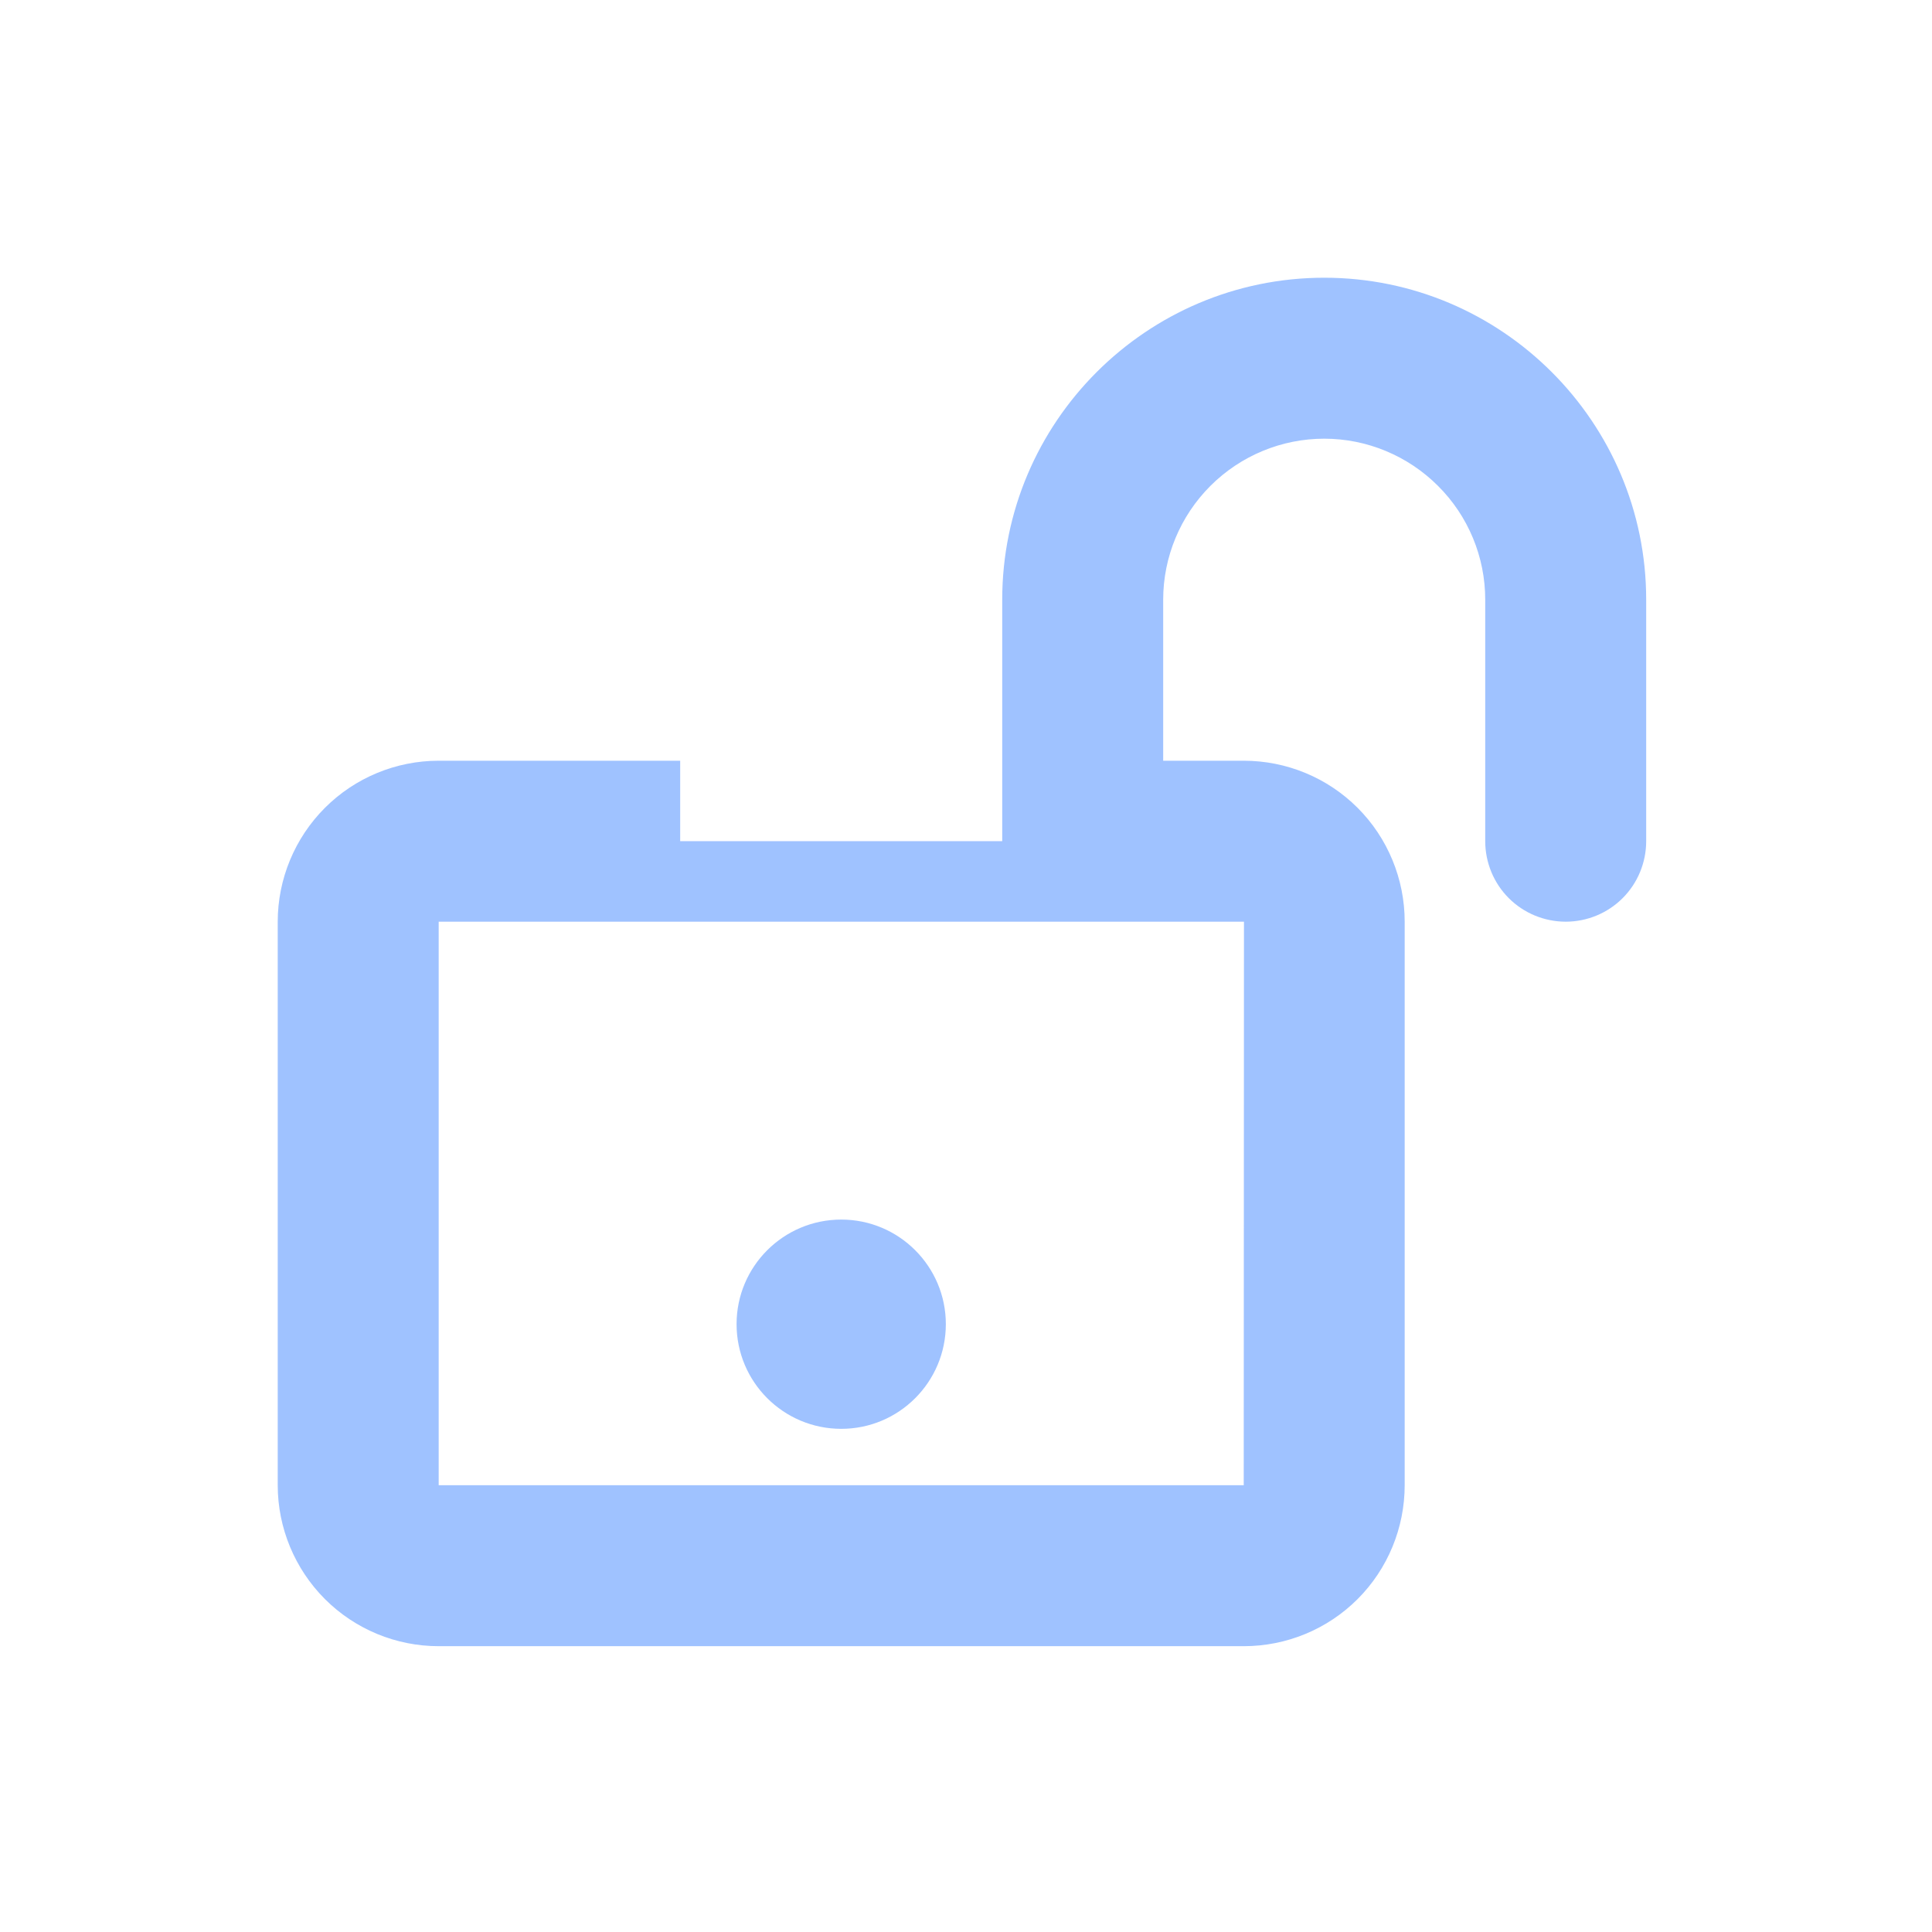
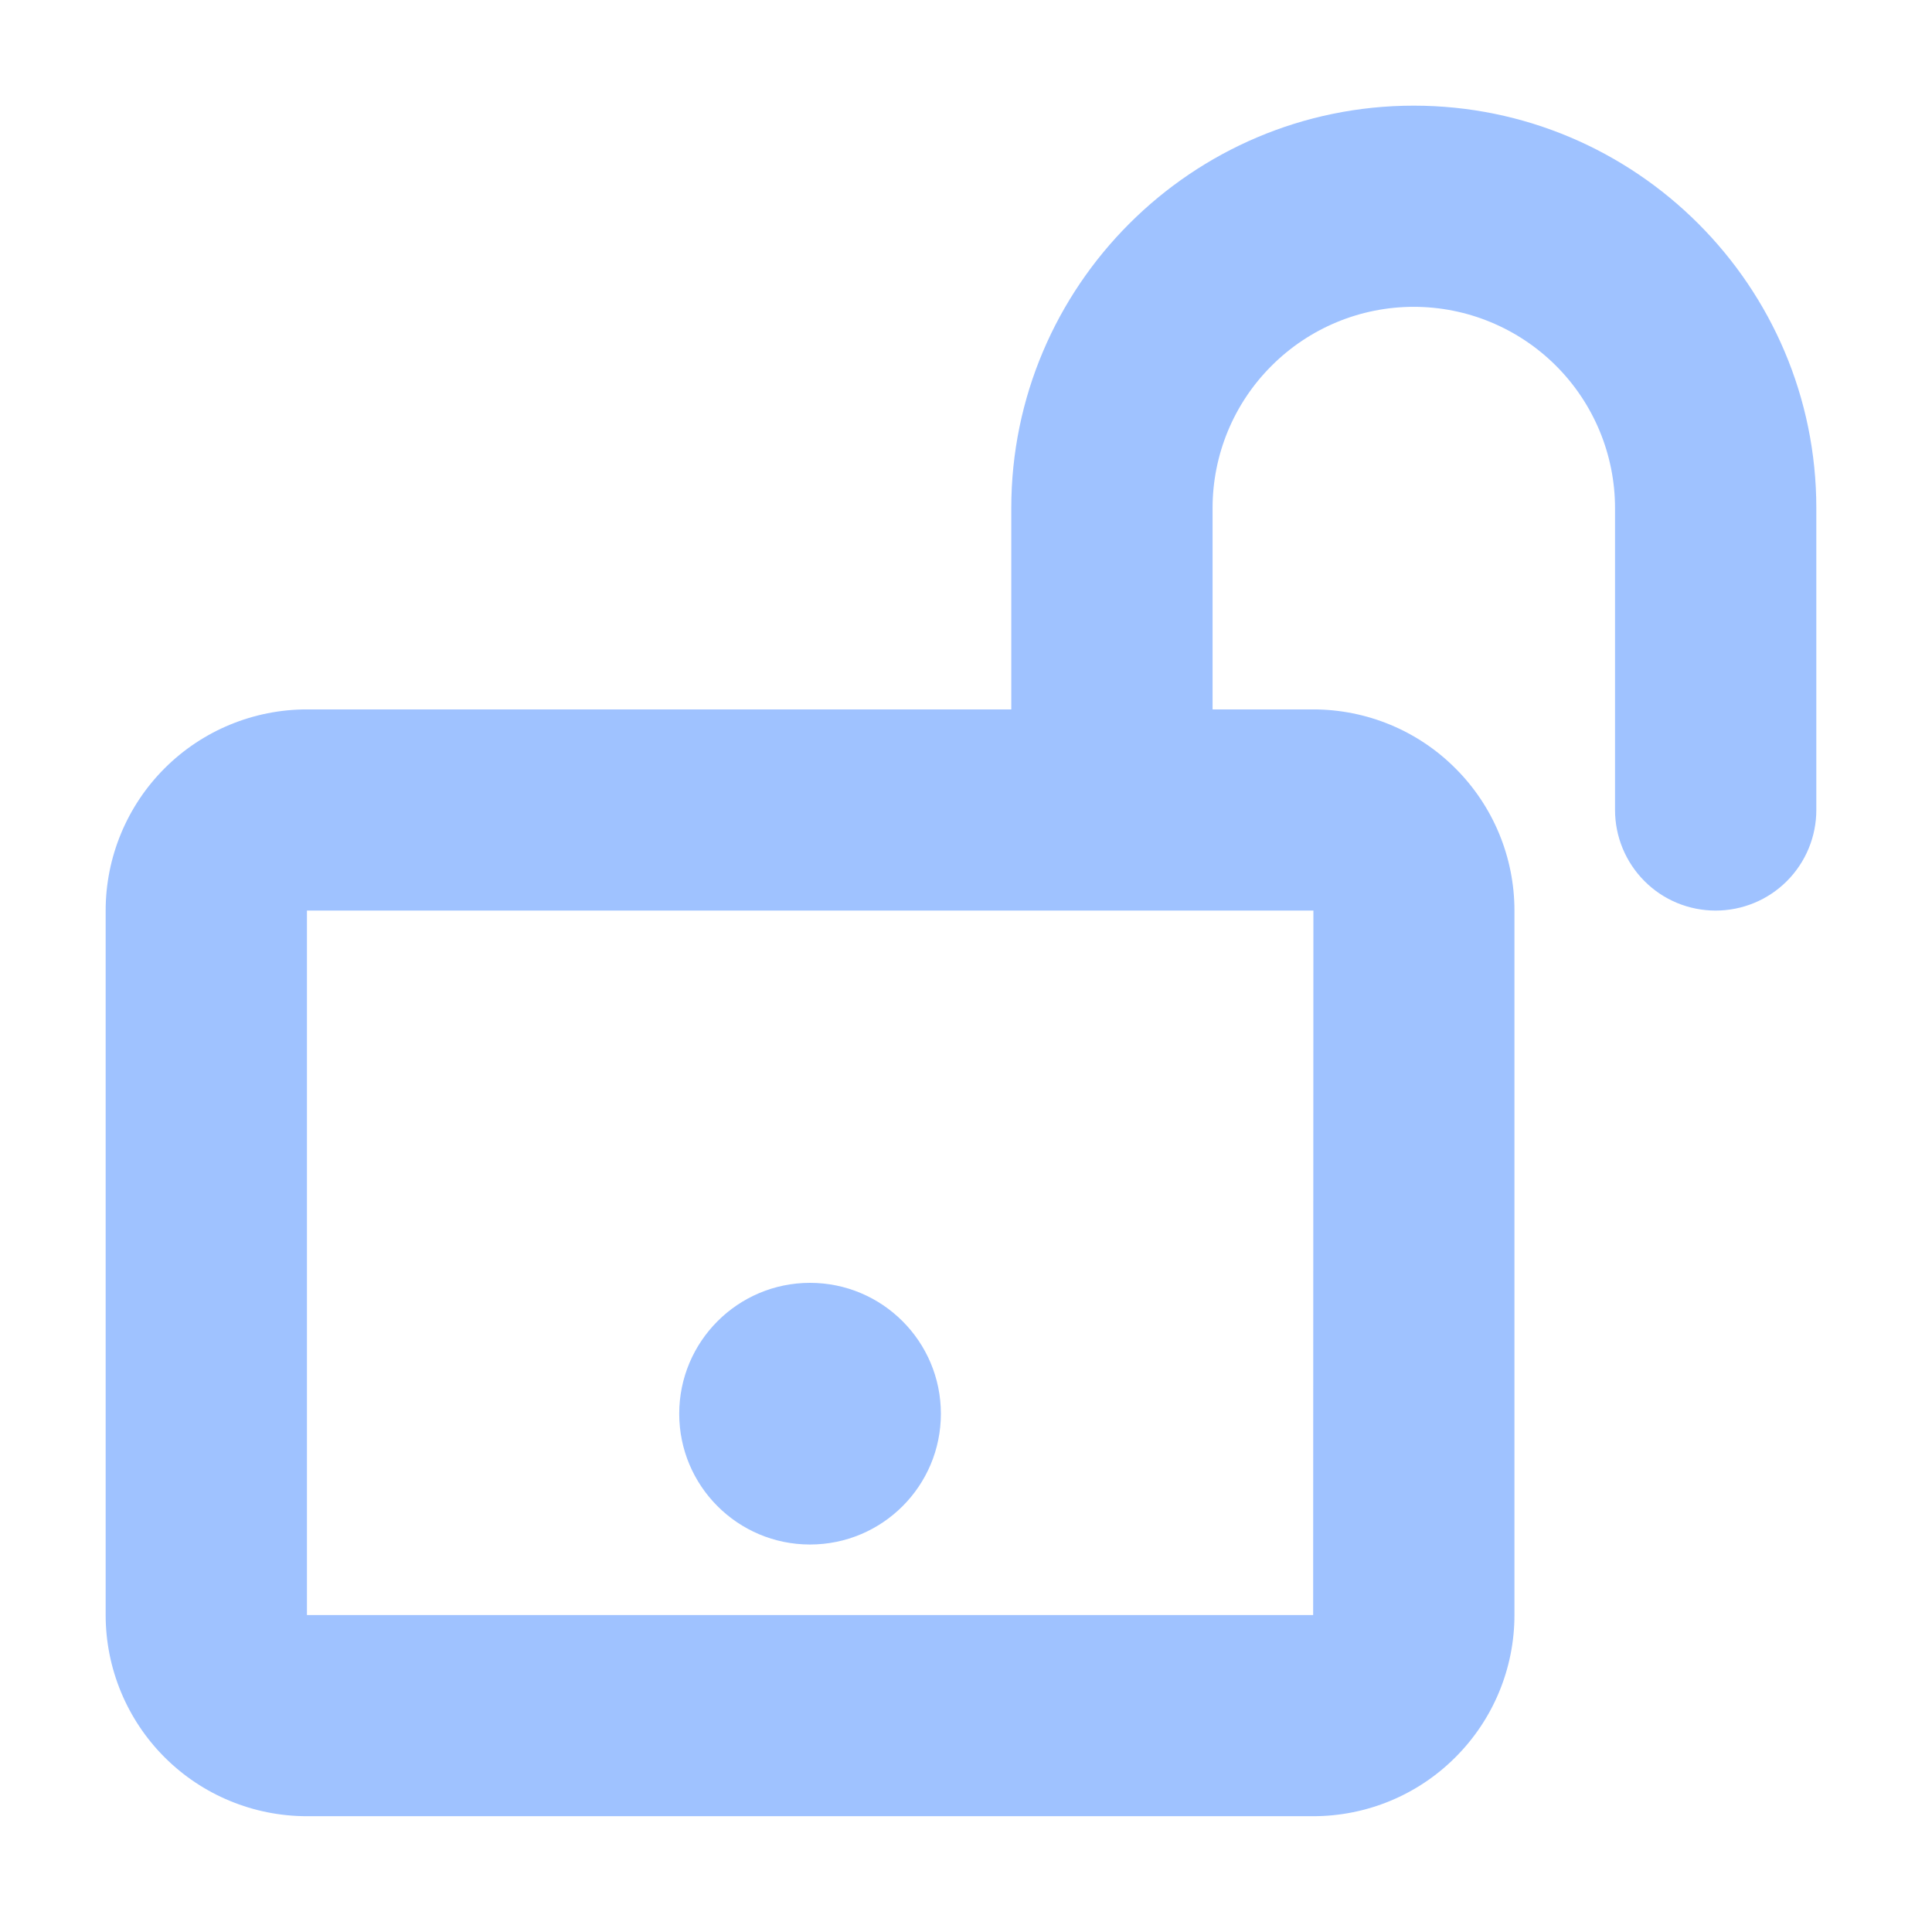
<svg xmlns="http://www.w3.org/2000/svg" width="16" height="16" viewBox="0 0 16 16" fill="none">
-   <path fill-rule="evenodd" clip-rule="evenodd" d="M8.3 4.966C8.3 3.496 9.496 2.3 10.967 2.3C12.437 2.3 13.633 3.496 13.633 4.966V6.966C13.633 7.143 13.563 7.313 13.438 7.438C13.313 7.563 13.143 7.633 12.967 7.633C12.79 7.633 12.62 7.563 12.495 7.438C12.37 7.313 12.3 7.143 12.3 6.966V4.966C12.3 4.613 12.16 4.274 11.909 4.024C11.659 3.774 11.32 3.633 10.967 3.633C10.613 3.633 10.274 3.774 10.024 4.024C9.774 4.274 9.633 4.613 9.633 4.966V6.3H10.3C10.654 6.3 10.993 6.44 11.243 6.69C11.493 6.94 11.633 7.28 11.633 7.633V12.3C11.633 12.653 11.493 12.993 11.243 13.243C10.993 13.493 10.654 13.633 10.3 13.633H3.633C3.28 13.633 2.941 13.493 2.691 13.243C2.441 12.993 2.3 12.653 2.3 12.3V7.633C2.3 7.28 2.441 6.94 2.691 6.69C2.941 6.44 3.28 6.3 3.633 6.3H5.633V6.966H8.3V4.966ZM3.633 12.3H10.3L10.302 7.633H3.633V12.3ZM7.833 10.966C7.833 11.445 7.445 11.833 6.967 11.833C6.488 11.833 6.1 11.445 6.1 10.966C6.1 10.488 6.488 10.1 6.967 10.1C7.445 10.1 7.833 10.488 7.833 10.966Z" fill="#9FC2FF" />
+   <path fill-rule="evenodd" clip-rule="evenodd" d="M8.375 4.208C8.375 2.37 9.87 0.875 11.708 0.875C13.547 0.875 15.042 2.37 15.042 4.208V6.708C15.042 6.929 14.954 7.141 14.798 7.297C14.641 7.454 14.429 7.541 14.208 7.541C13.987 7.541 13.775 7.454 13.619 7.297C13.463 7.141 13.375 6.929 13.375 6.708V4.208C13.375 3.766 13.199 3.342 12.887 3.03C12.574 2.717 12.15 2.541 11.708 2.541C11.266 2.541 10.842 2.717 10.53 3.03C10.217 3.342 10.042 3.766 10.042 4.208V5.875H10.875C11.317 5.875 11.741 6.05 12.053 6.363C12.366 6.675 12.542 7.099 12.542 7.541V13.375C12.542 13.817 12.366 14.241 12.053 14.553C11.741 14.866 11.317 15.041 10.875 15.041H2.542C2.1 15.041 1.676 14.866 1.363 14.553C1.051 14.241 0.875 13.817 0.875 13.375V7.541C0.875 7.099 1.051 6.675 1.363 6.363C1.676 6.05 2.1 5.875 2.542 5.875H5.042H8.375V4.208ZM2.542 13.375H10.875L10.877 7.541H2.542V13.375ZM7.792 11.708C7.792 12.306 7.307 12.791 6.708 12.791C6.11 12.791 5.625 12.306 5.625 11.708C5.625 11.11 6.11 10.624 6.708 10.624C7.307 10.624 7.792 11.11 7.792 11.708Z" fill="#9FC2FF" />
</svg>
